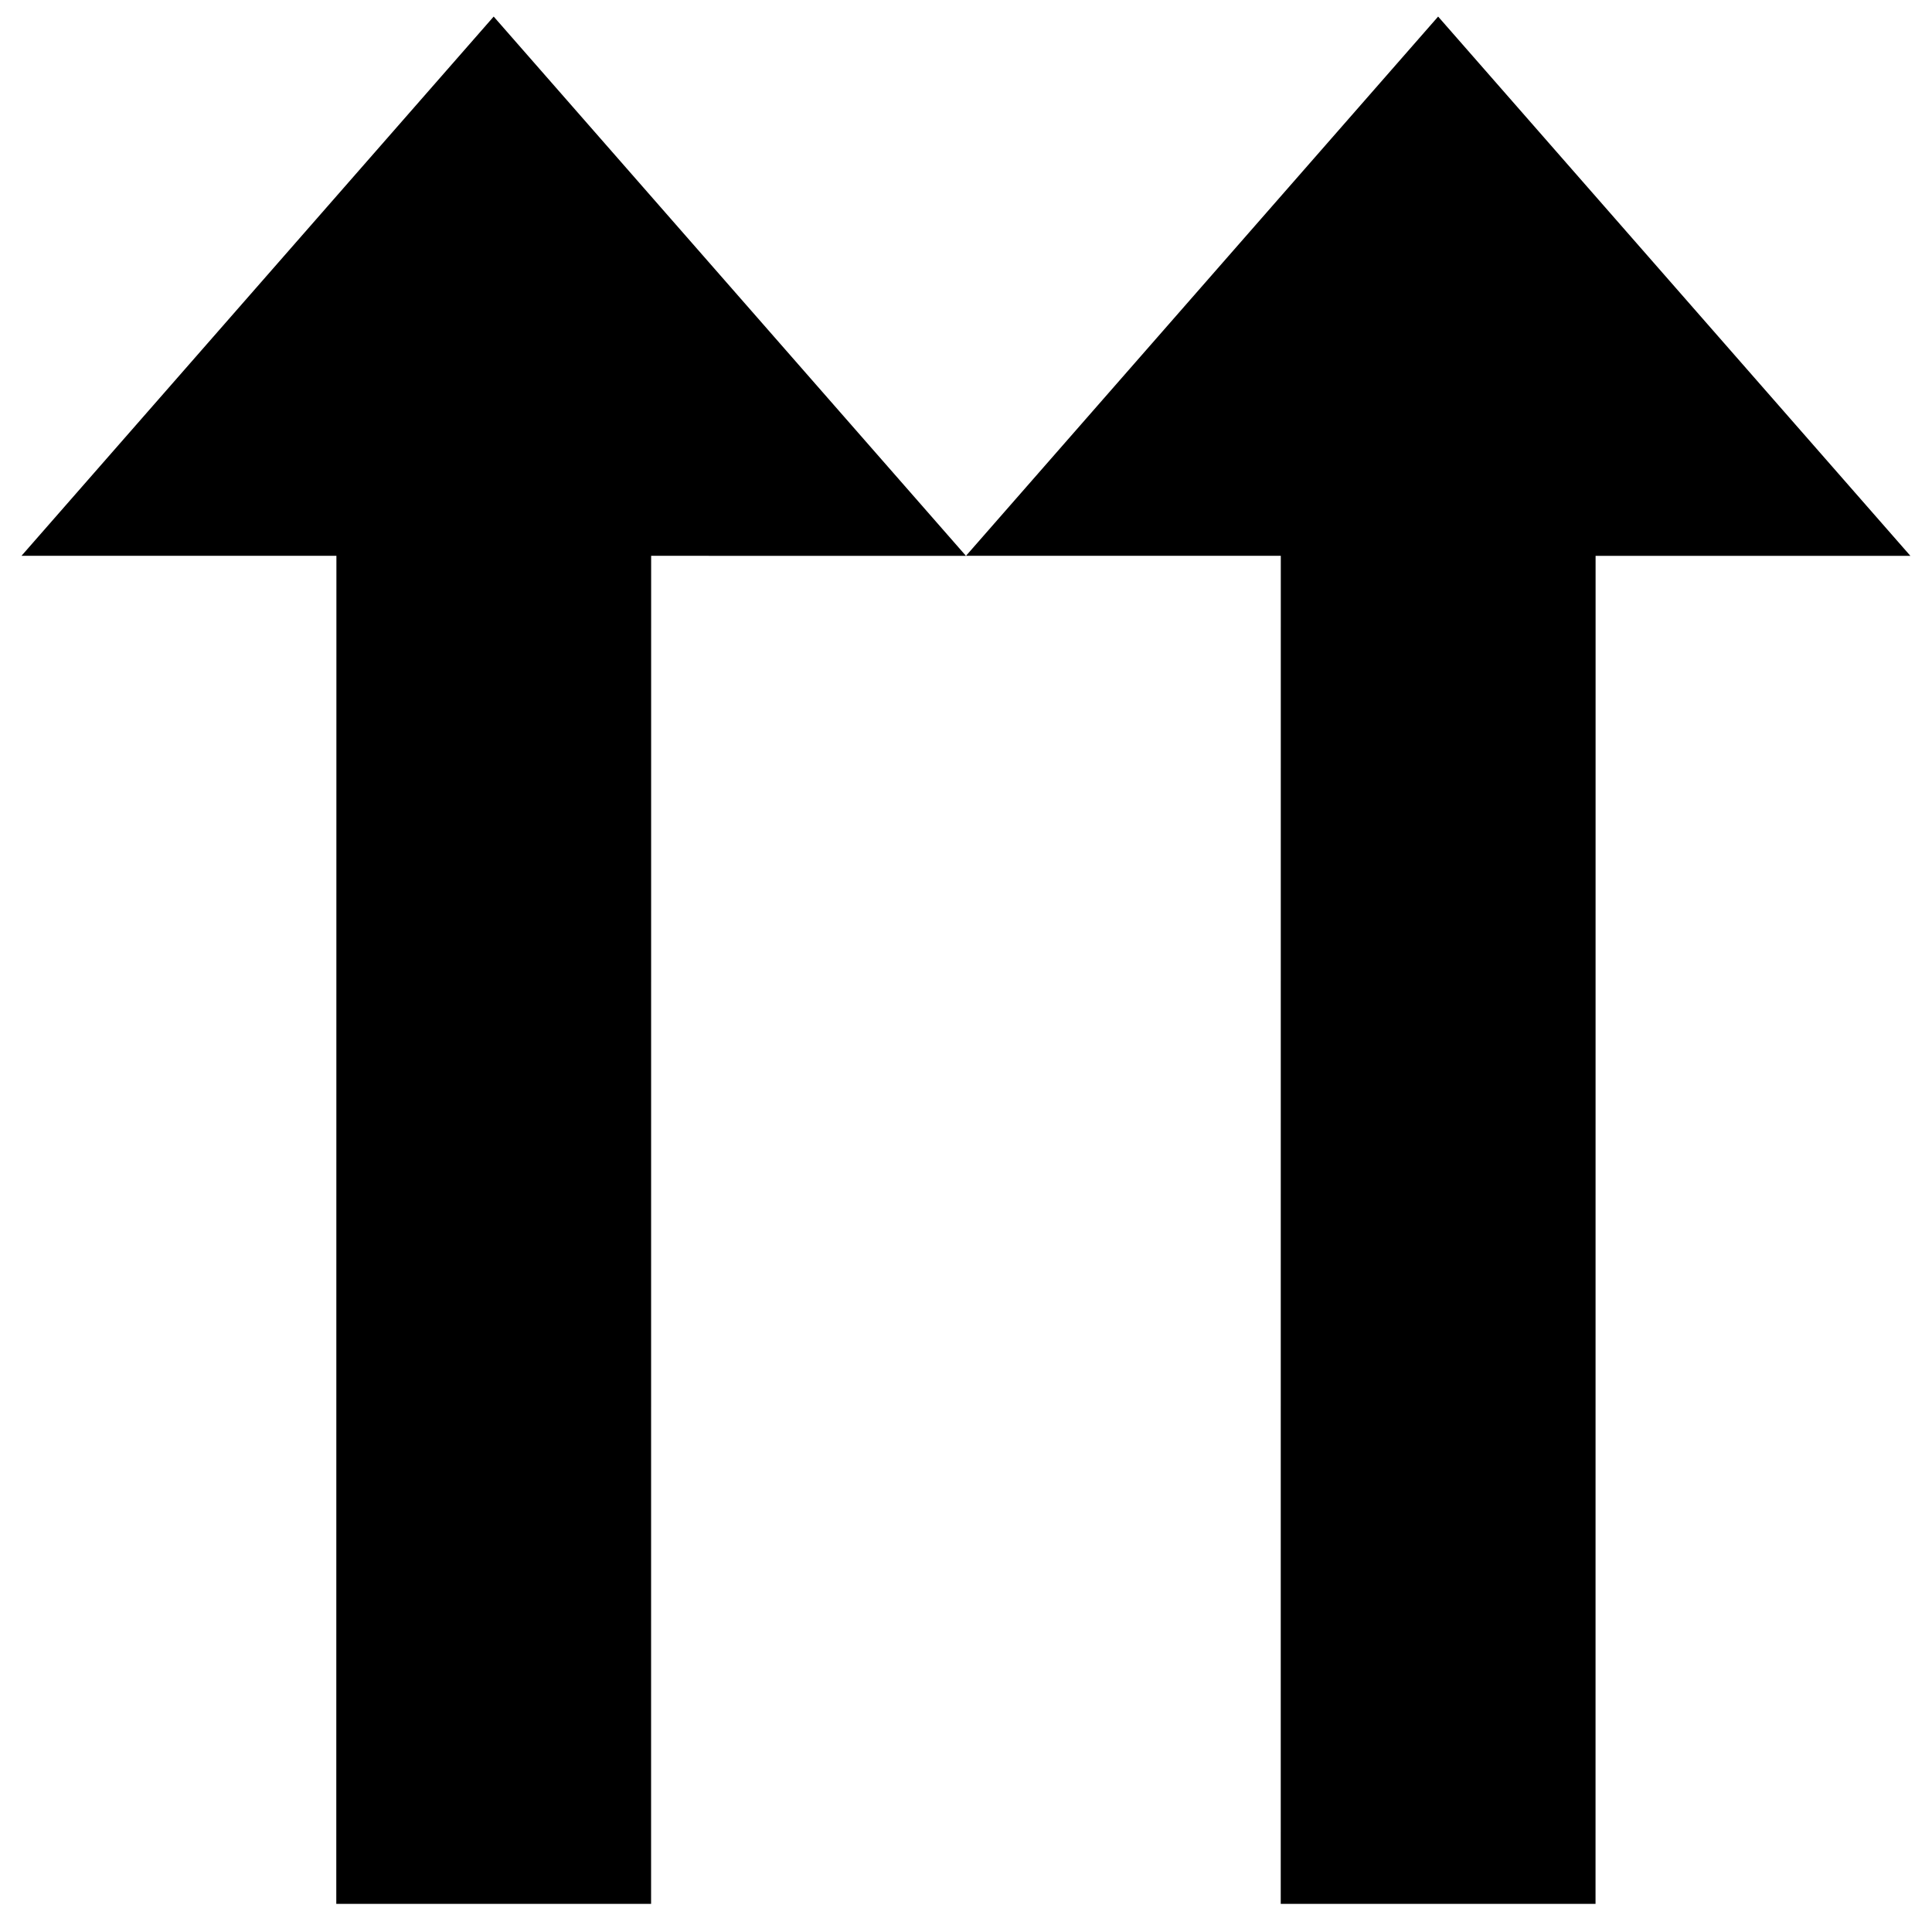
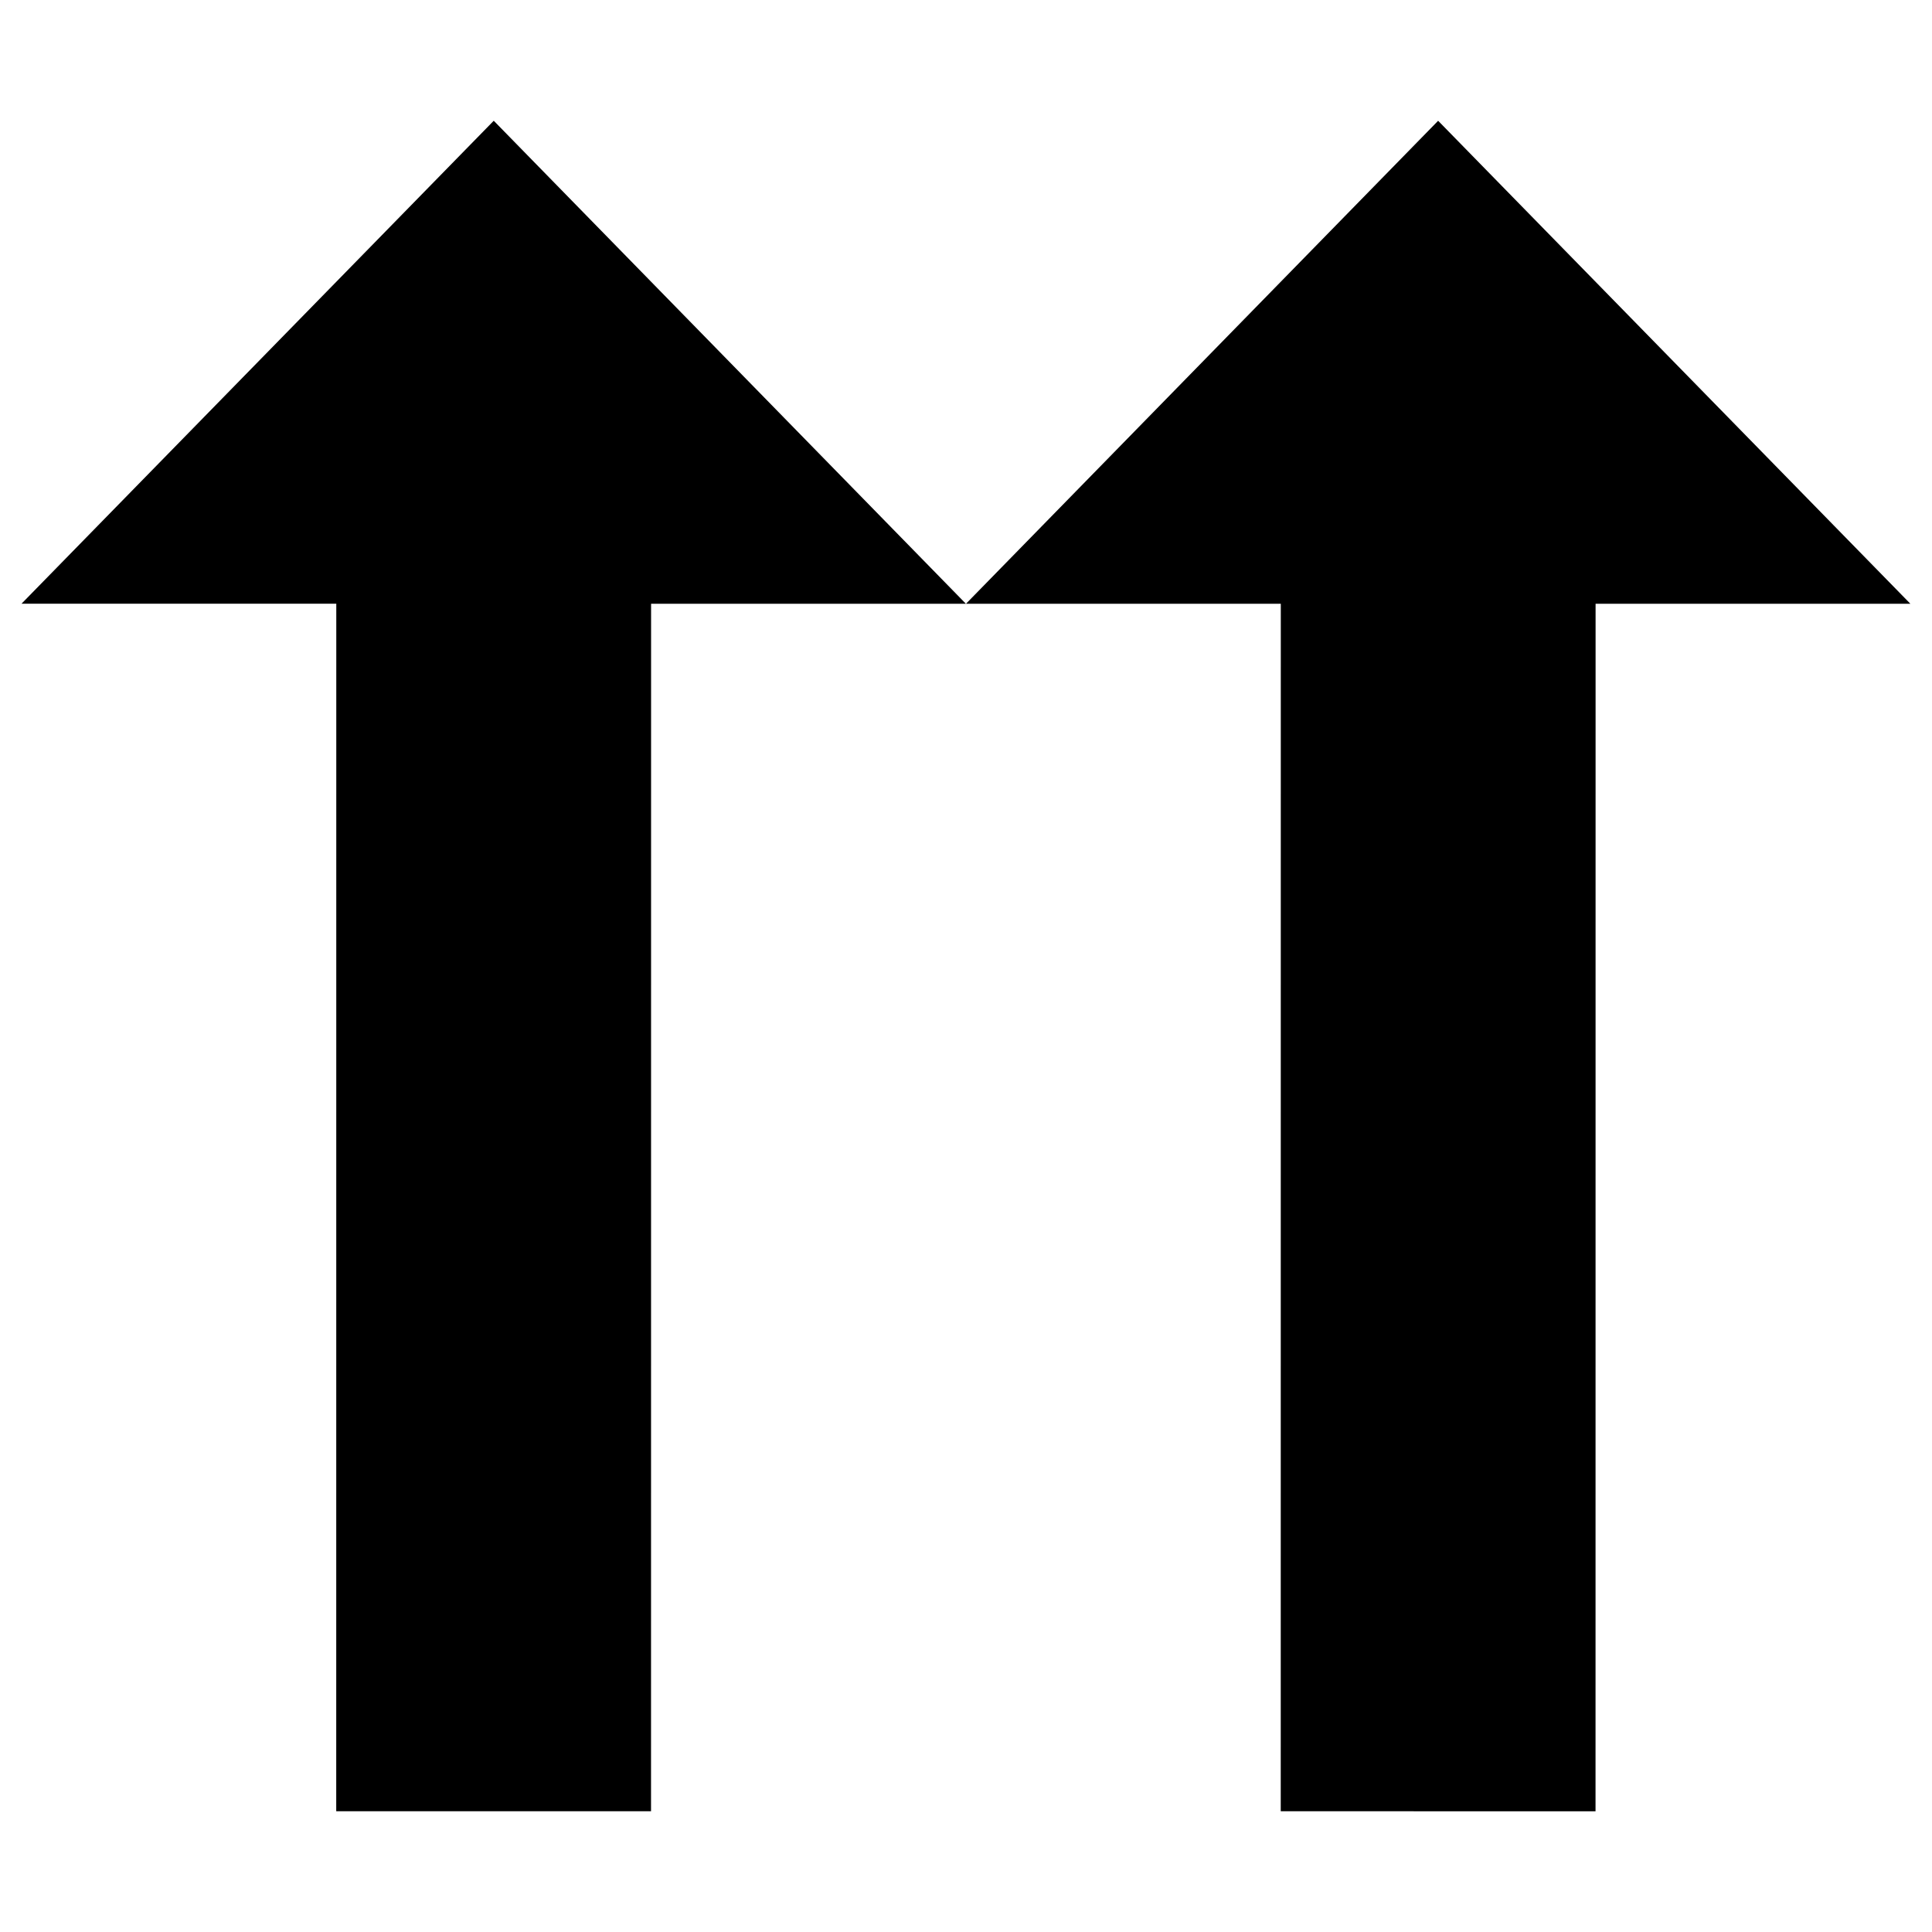
<svg xmlns="http://www.w3.org/2000/svg" version="1.1" width="16" height="16" id="svg7384">
  <defs id="defs11" />
-   <path id="rect3815-3" style="opacity:1;color:#bebebe;fill-opacity:1;fill-rule:nonzero;marker:none;visibility:visible;display:inline;overflow:visible;enable-background:accumulate;" d="m 8,4.603 2.607,8.33e-5 -4.87e-4,11.164 2.607,8.3e-5 4.85e-4,-11.164 2.607,8.31e-5 -3.911,-4.466 z M 0.178,4.603 2.786,4.603 2.785,15.767 l 2.607,8.2e-5 4.861e-4,-11.164 2.607,8.33e-5 -3.911,-4.466 z" />
+   <path id="rect3815-3" style="color:#bebebe;fill-opacity:1;fill-rule:nonzero;marker:none;visibility:visible;display:inline;overflow:visible;enable-background:accumulate" d="m 8,5 2.607,7.47e-5 -4.87e-4,10 2.607,7.4e-5 4.85e-4,-10 2.607,7.44e-5 -3.911,-4 z m -7.822,-2.237e-4 2.607,7.45e-5 -4.861e-4,10 2.607,7.3e-5 4.861e-4,-10 2.607,7.46e-5 L 4.089,1 z" />
</svg>
